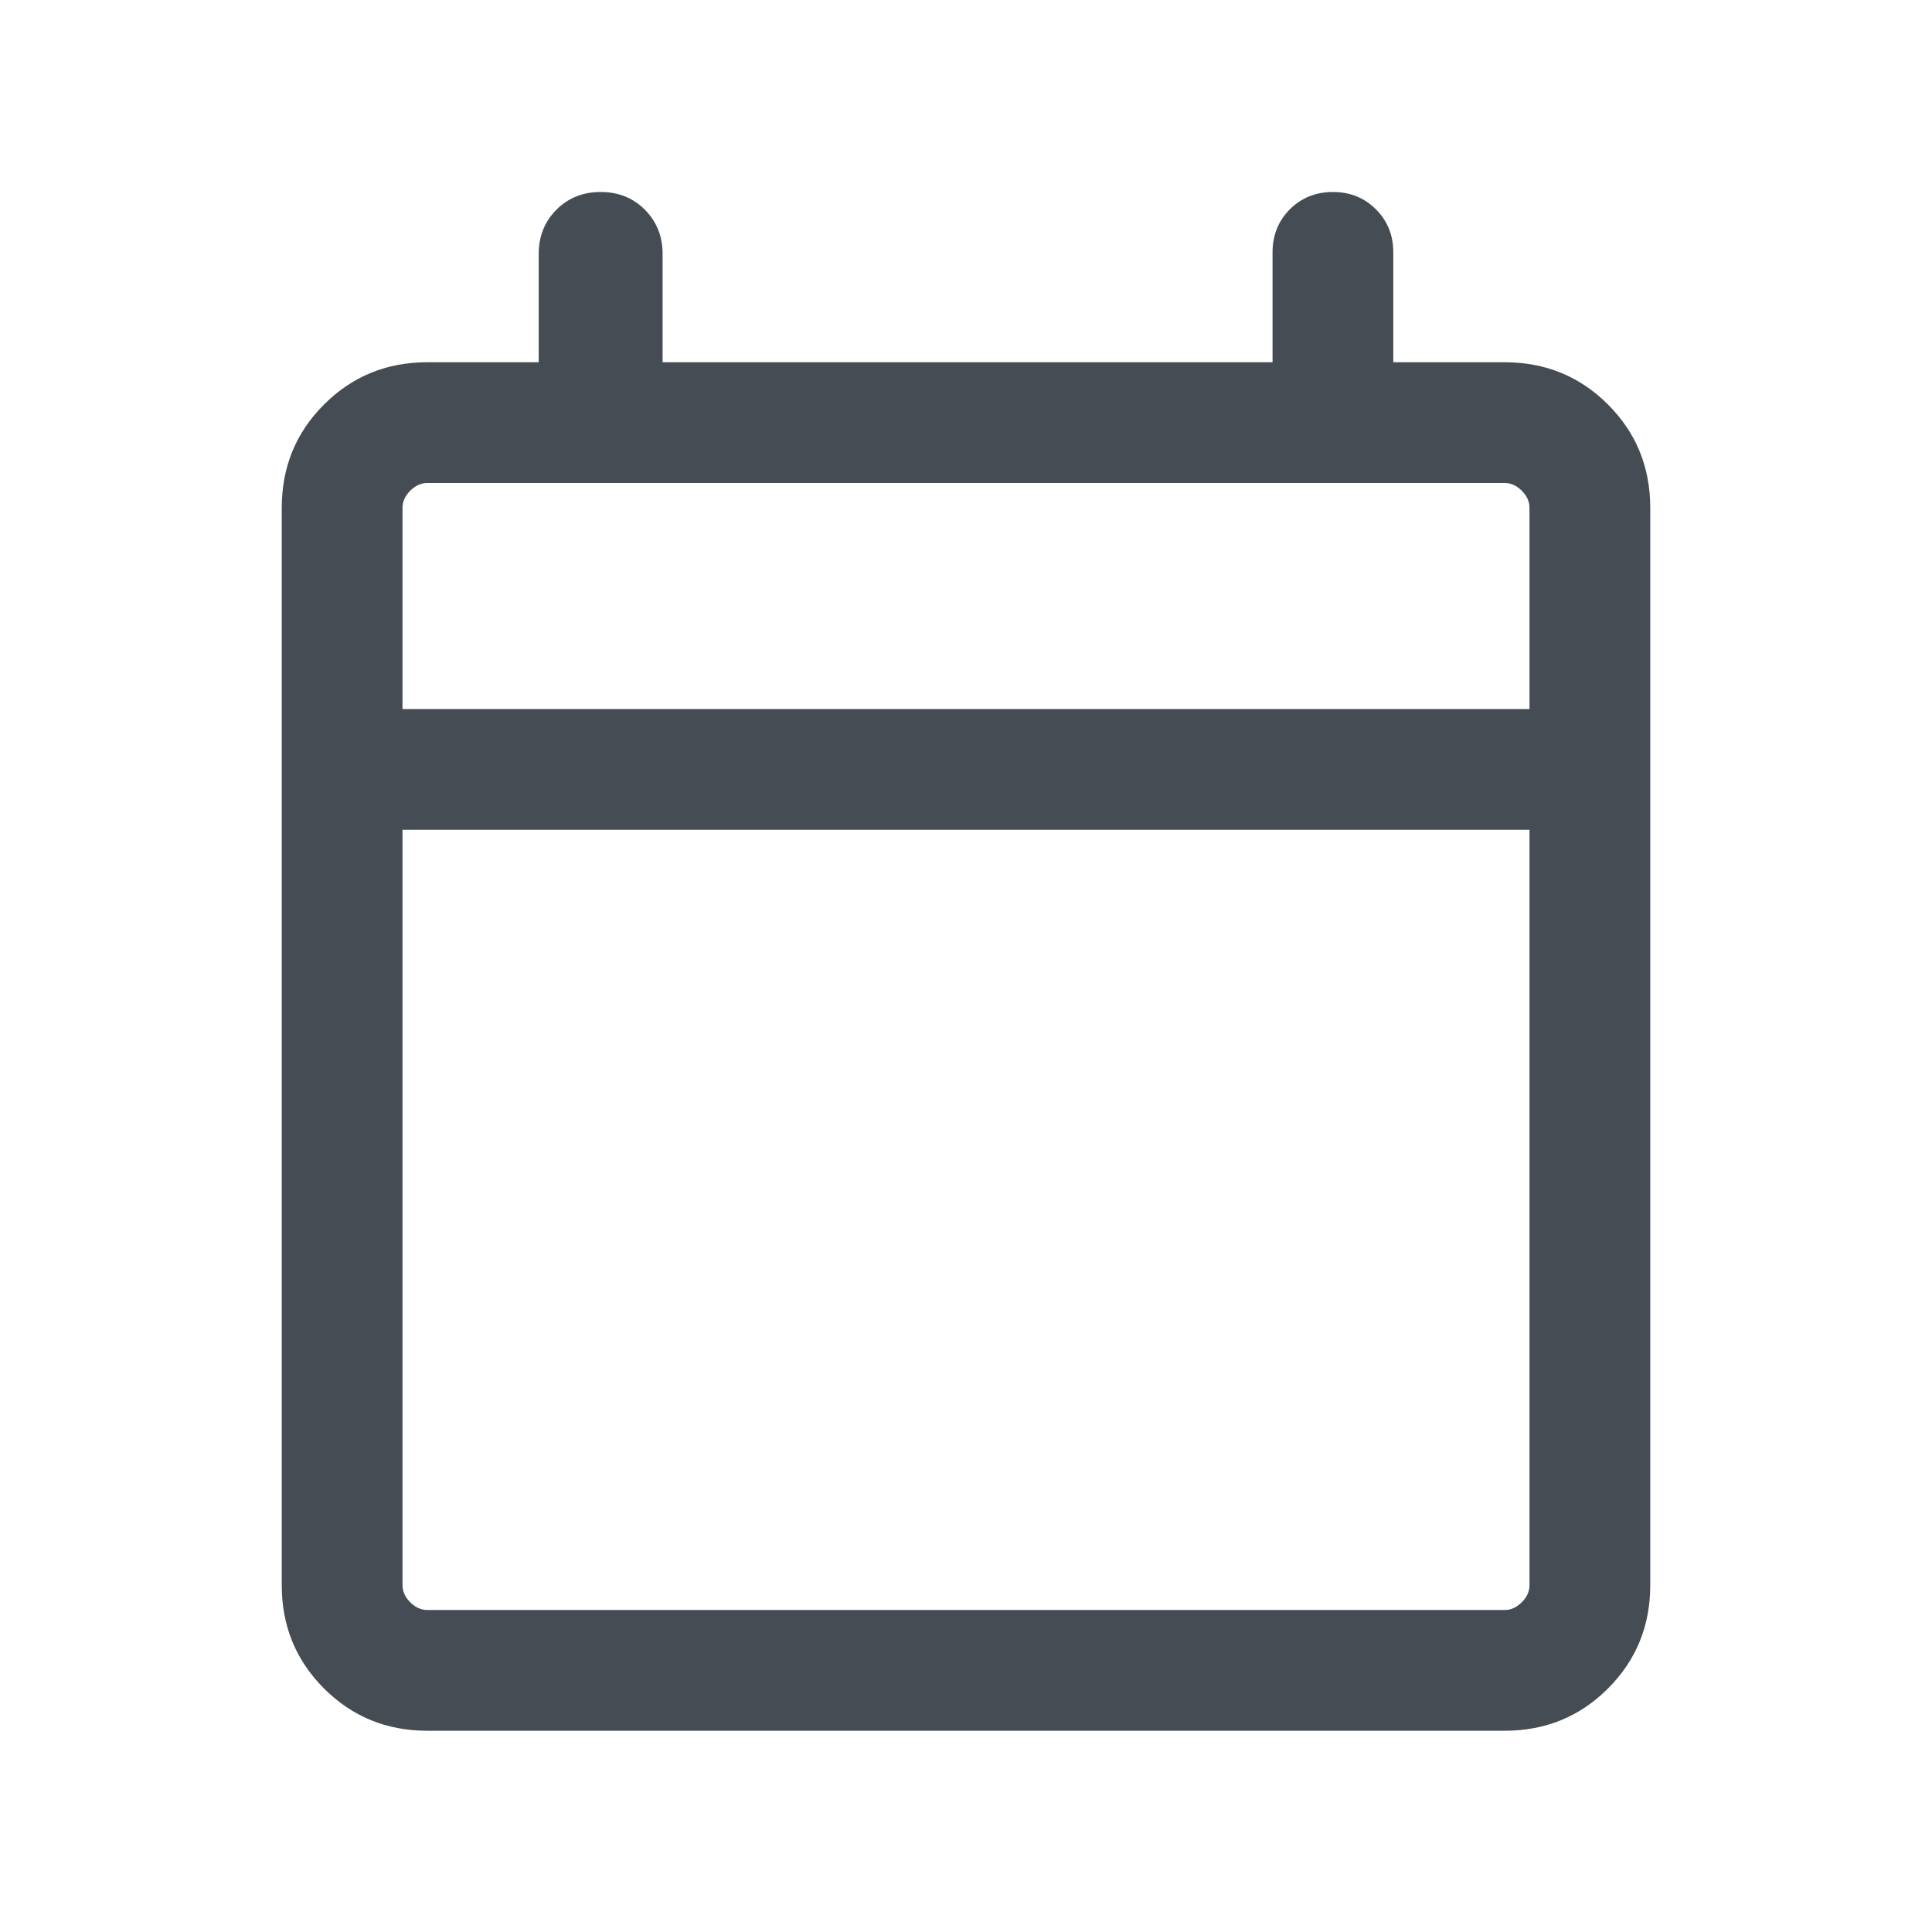
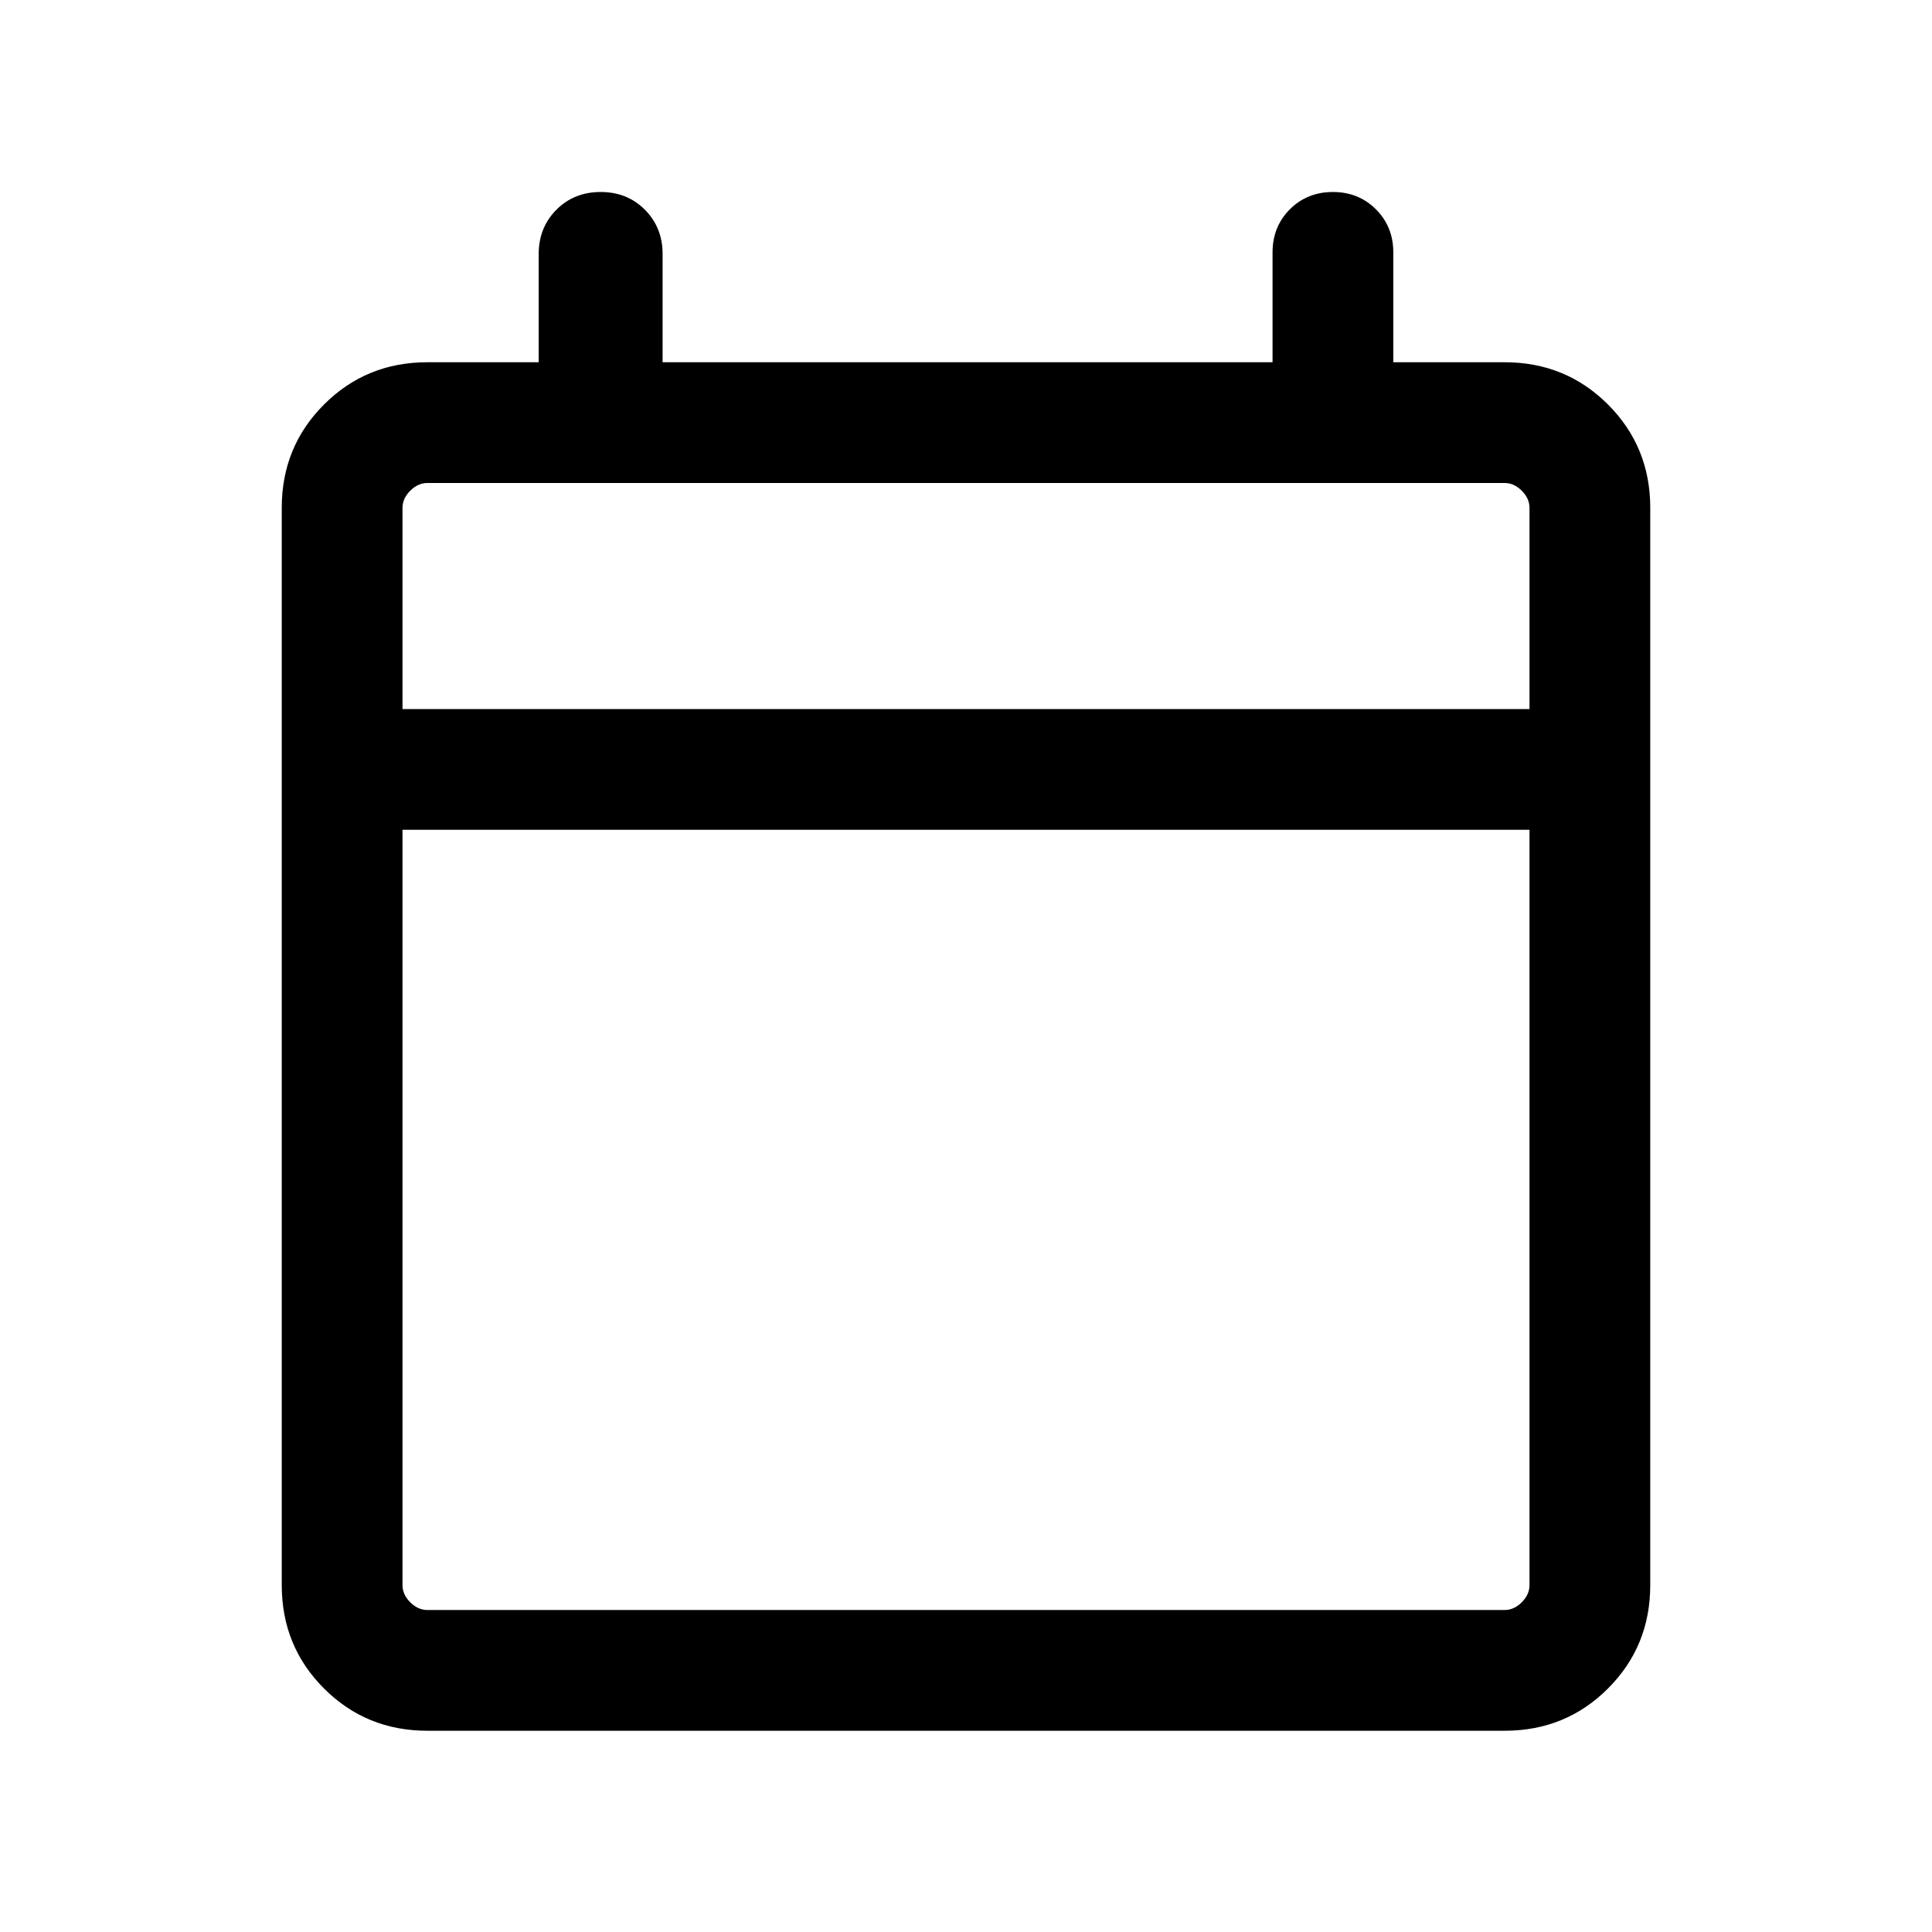
- <svg xmlns="http://www.w3.org/2000/svg" width="24" height="24" viewBox="0 0 24 24" fill="none">
+ <svg xmlns="http://www.w3.org/2000/svg" viewBox="0 0 24 24" fill="none">
  <mask id="mask0_665_14259" style="mask-type:alpha" maskUnits="userSpaceOnUse" x="0" y="0" width="24" height="24">
    <rect width="24" height="24" fill="#D9D9D9" />
  </mask>
  <g mask="url(#mask0_665_14259)">
-     <path d="M5.308 21.5C4.803 21.5 4.375 21.325 4.025 20.975C3.675 20.625 3.5 20.197 3.5 19.692V6.308C3.5 5.803 3.675 5.375 4.025 5.025C4.375 4.675 4.803 4.5 5.308 4.5H6.692V3.154C6.692 2.935 6.766 2.752 6.912 2.605C7.059 2.458 7.242 2.385 7.462 2.385C7.681 2.385 7.864 2.458 8.011 2.605C8.157 2.752 8.231 2.935 8.231 3.154V4.5H15.808V3.135C15.808 2.922 15.88 2.744 16.023 2.6C16.167 2.457 16.345 2.385 16.558 2.385C16.771 2.385 16.949 2.457 17.092 2.6C17.236 2.744 17.308 2.922 17.308 3.135V4.5H18.692C19.197 4.5 19.625 4.675 19.975 5.025C20.325 5.375 20.5 5.803 20.5 6.308V19.692C20.5 20.197 20.325 20.625 19.975 20.975C19.625 21.325 19.197 21.5 18.692 21.5H5.308ZM5.308 20H18.692C18.769 20 18.84 19.968 18.904 19.904C18.968 19.84 19 19.769 19 19.692V10.308H5V19.692C5 19.769 5.032 19.84 5.096 19.904C5.16 19.968 5.231 20 5.308 20ZM5 8.808H19V6.308C19 6.231 18.968 6.16 18.904 6.096C18.84 6.032 18.769 6 18.692 6H5.308C5.231 6 5.16 6.032 5.096 6.096C5.032 6.16 5 6.231 5 6.308V8.808Z" fill="#464C53" />
+     <path d="M5.308 21.5C4.803 21.5 4.375 21.325 4.025 20.975C3.675 20.625 3.5 20.197 3.5 19.692V6.308C3.5 5.803 3.675 5.375 4.025 5.025C4.375 4.675 4.803 4.5 5.308 4.5H6.692V3.154C6.692 2.935 6.766 2.752 6.912 2.605C7.059 2.458 7.242 2.385 7.462 2.385C7.681 2.385 7.864 2.458 8.011 2.605C8.157 2.752 8.231 2.935 8.231 3.154V4.5H15.808V3.135C15.808 2.922 15.88 2.744 16.023 2.6C16.167 2.457 16.345 2.385 16.558 2.385C16.771 2.385 16.949 2.457 17.092 2.6C17.236 2.744 17.308 2.922 17.308 3.135V4.5H18.692C19.197 4.5 19.625 4.675 19.975 5.025C20.325 5.375 20.5 5.803 20.5 6.308V19.692C20.5 20.197 20.325 20.625 19.975 20.975C19.625 21.325 19.197 21.5 18.692 21.5H5.308ZM5.308 20H18.692C18.769 20 18.84 19.968 18.904 19.904C18.968 19.84 19 19.769 19 19.692V10.308H5V19.692C5 19.769 5.032 19.84 5.096 19.904C5.16 19.968 5.231 20 5.308 20ZM5 8.808H19V6.308C19 6.231 18.968 6.16 18.904 6.096C18.84 6.032 18.769 6 18.692 6H5.308C5.231 6 5.16 6.032 5.096 6.096C5.032 6.16 5 6.231 5 6.308V8.808Z" fill="currentColor" />
  </g>
</svg>
